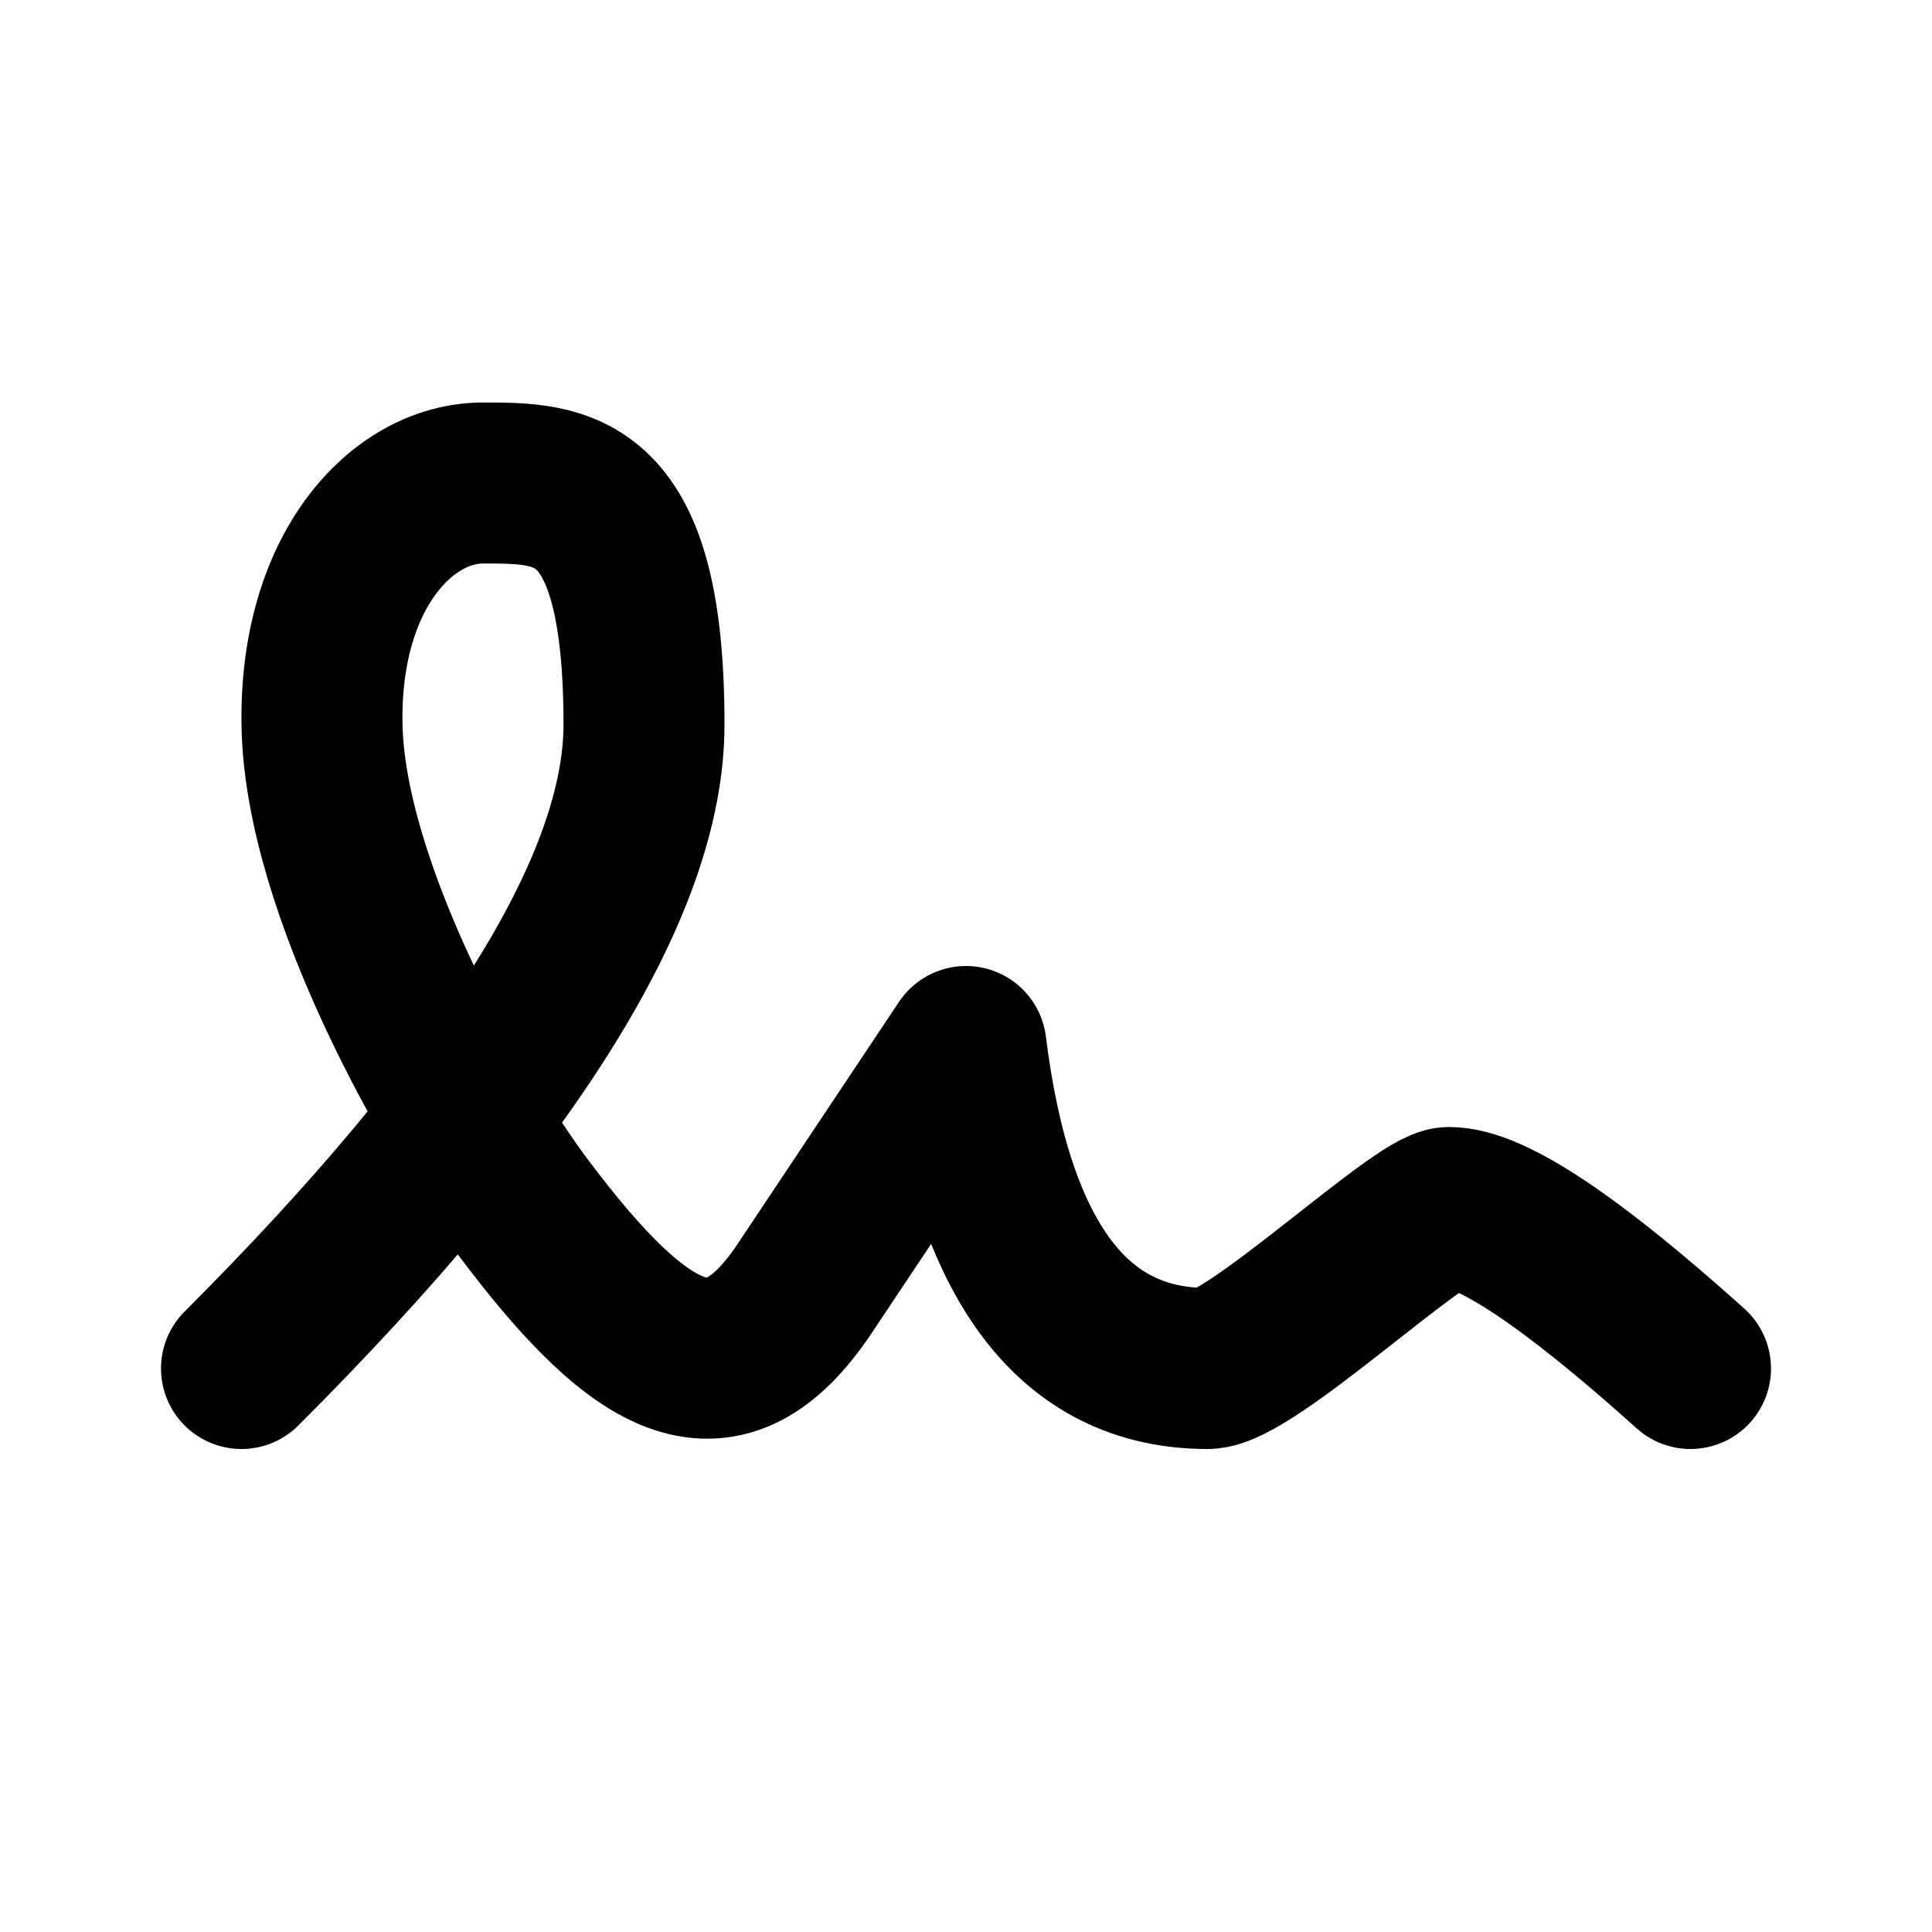
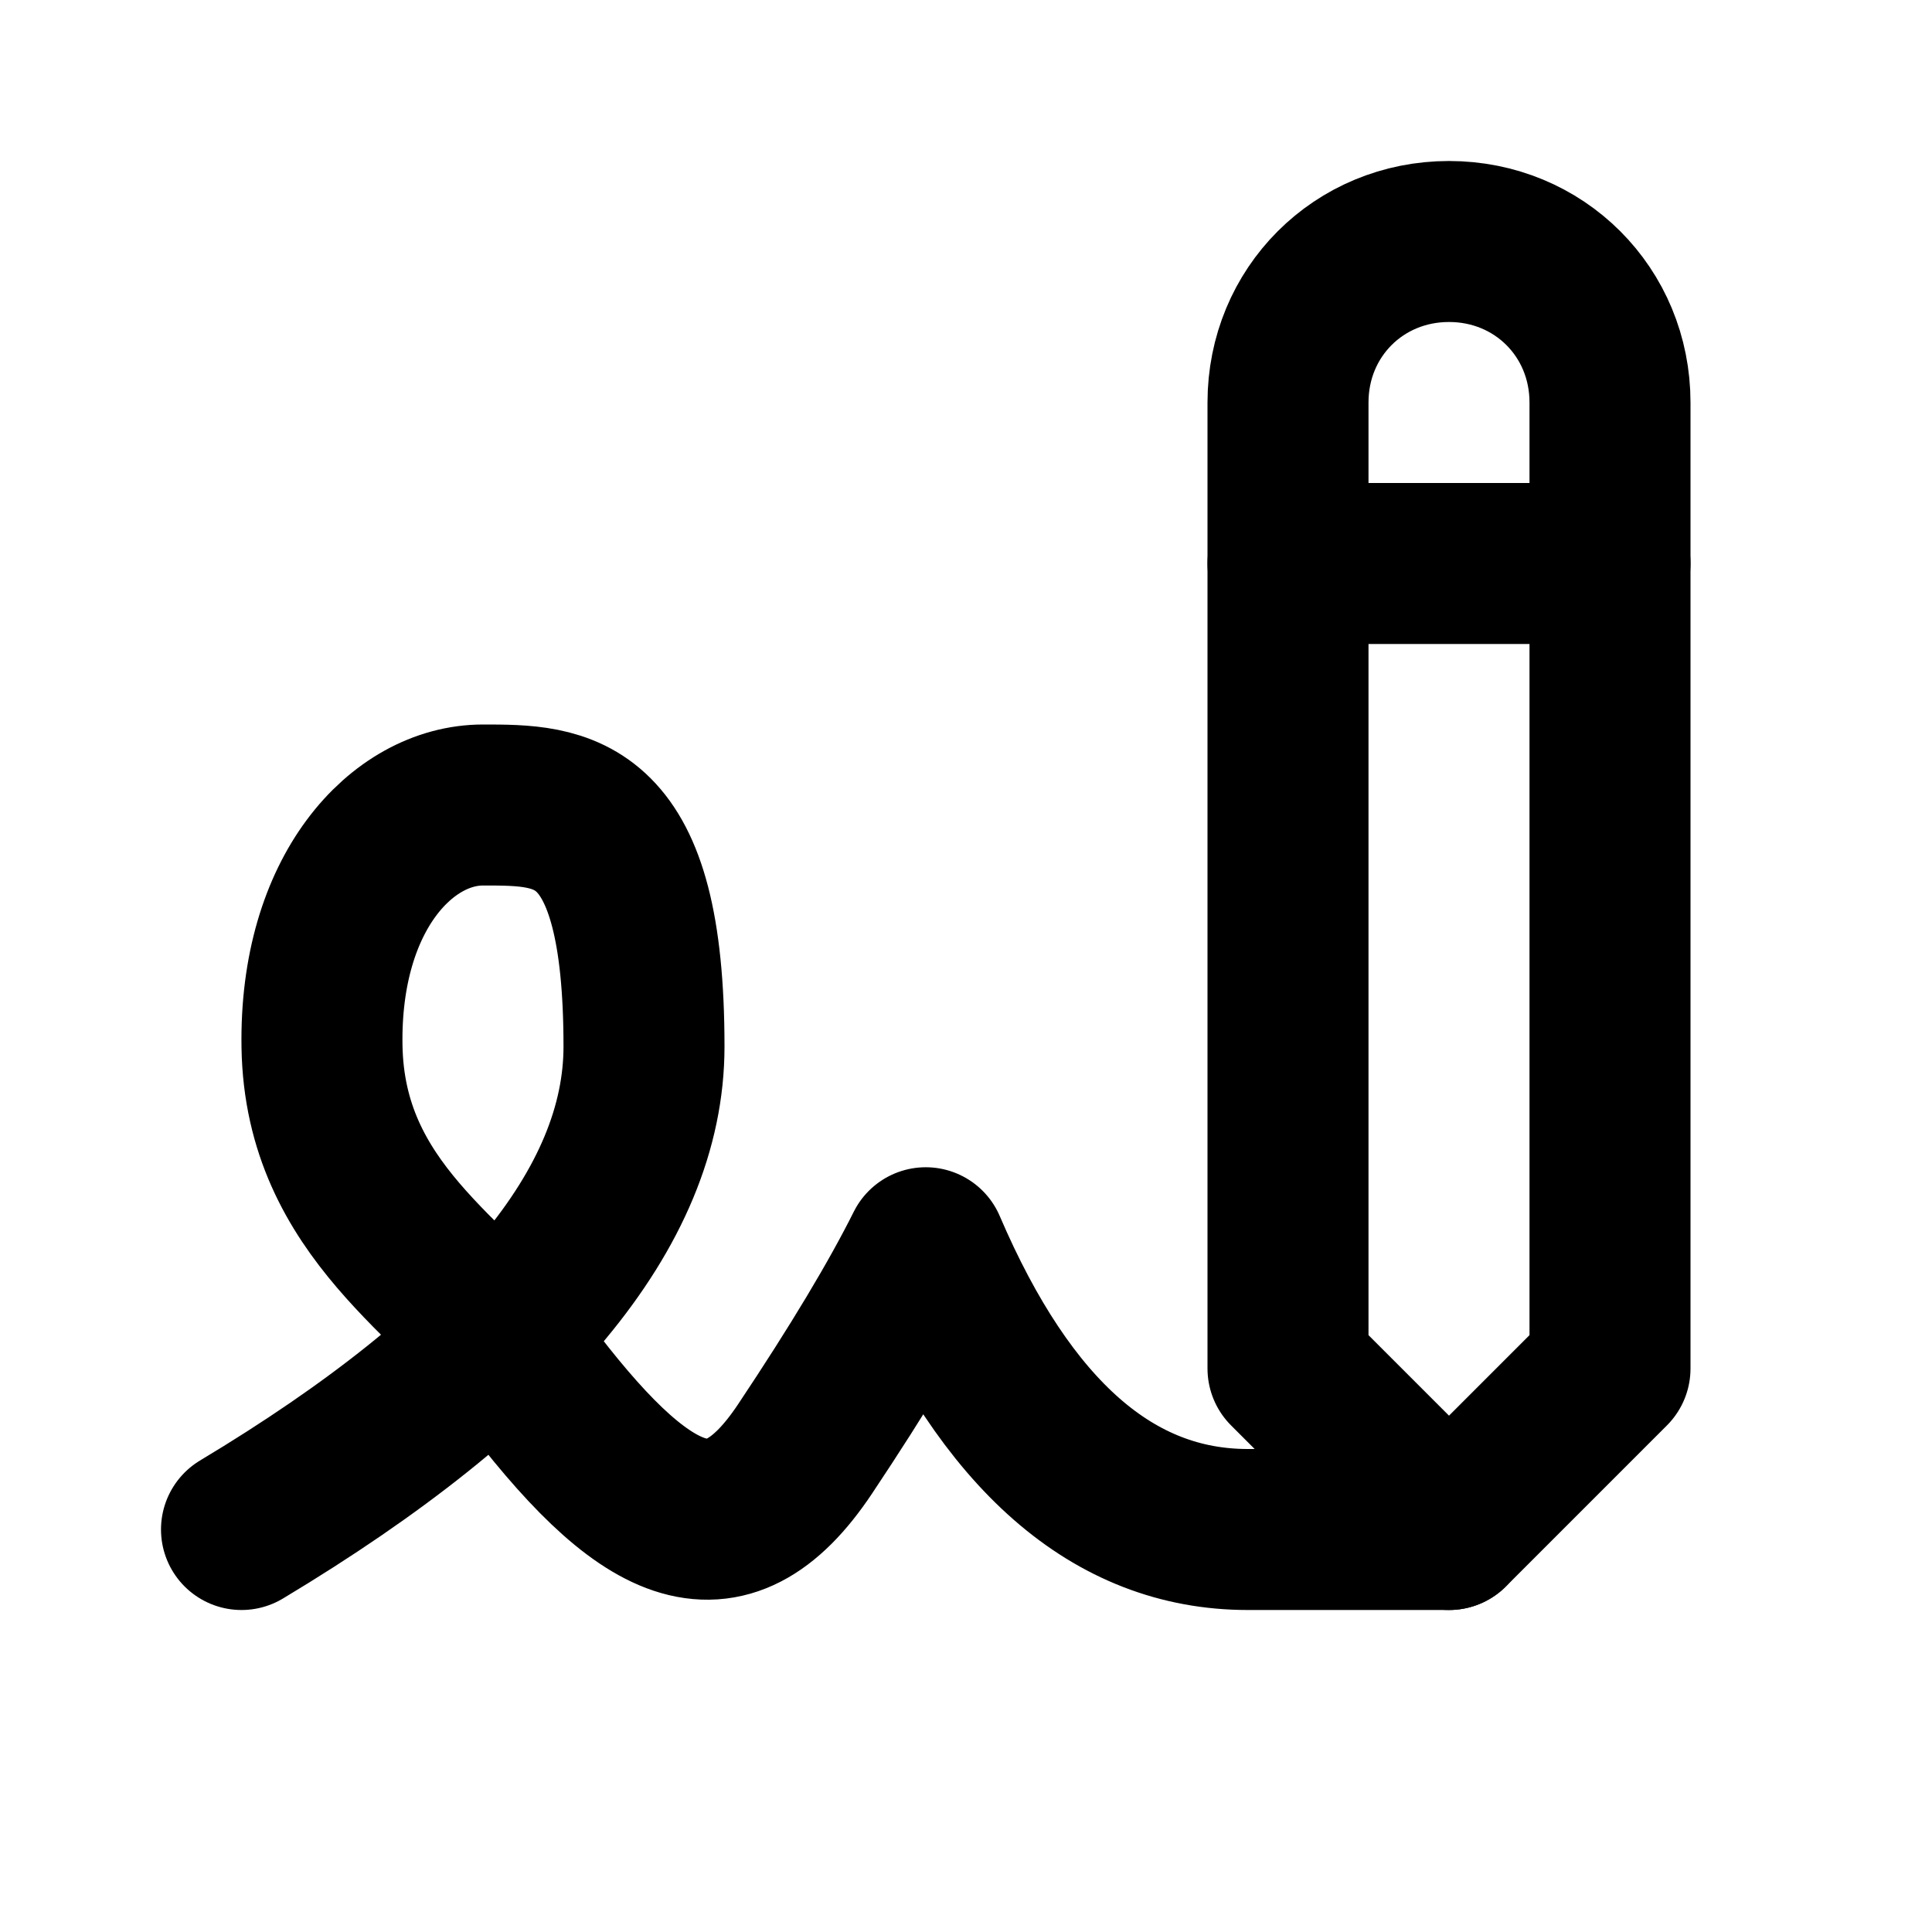
<svg xmlns="http://www.w3.org/2000/svg" width="24" height="24" viewBox="0 0 24 24" fill="none" stroke="currentColor" stroke-width="2" stroke-linecap="round" stroke-linejoin="round">
-   <path d="M3 17c3.333 -3.333 5 -6 5 -8c0 -3 -1 -3 -2 -3s-2.032 1.085 -2 3c.034 2.048 1.658 4.877 2.5 6c1.5 2 2.5 2.5 3.5 1l2 -3c.333 2.667 1.333 4 3 4c.53 0 2.639 -2 3 -2c.517 0 1.517 .667 3 2" />
+   <path d="M3 19c3.333 -2 5 -4 5 -6c0 -3 -1 -3 -2 -3s-2.032 1.085 -2 3c.034 2.048 1.658 2.877 2.5 4c1.5 2 2.5 2.5 3.5 1c.667 -1 1.167 -1.833 1.5 -2.5c1 2.333 2.333 3.5 4 3.5h2.5" />
+   <path d="M20 17v-12c0 -1.121 -.879 -2 -2 -2s-2 .879 -2 2v12l2 2l2 -2" />
+   <path d="M16 7h4" />
</svg>
